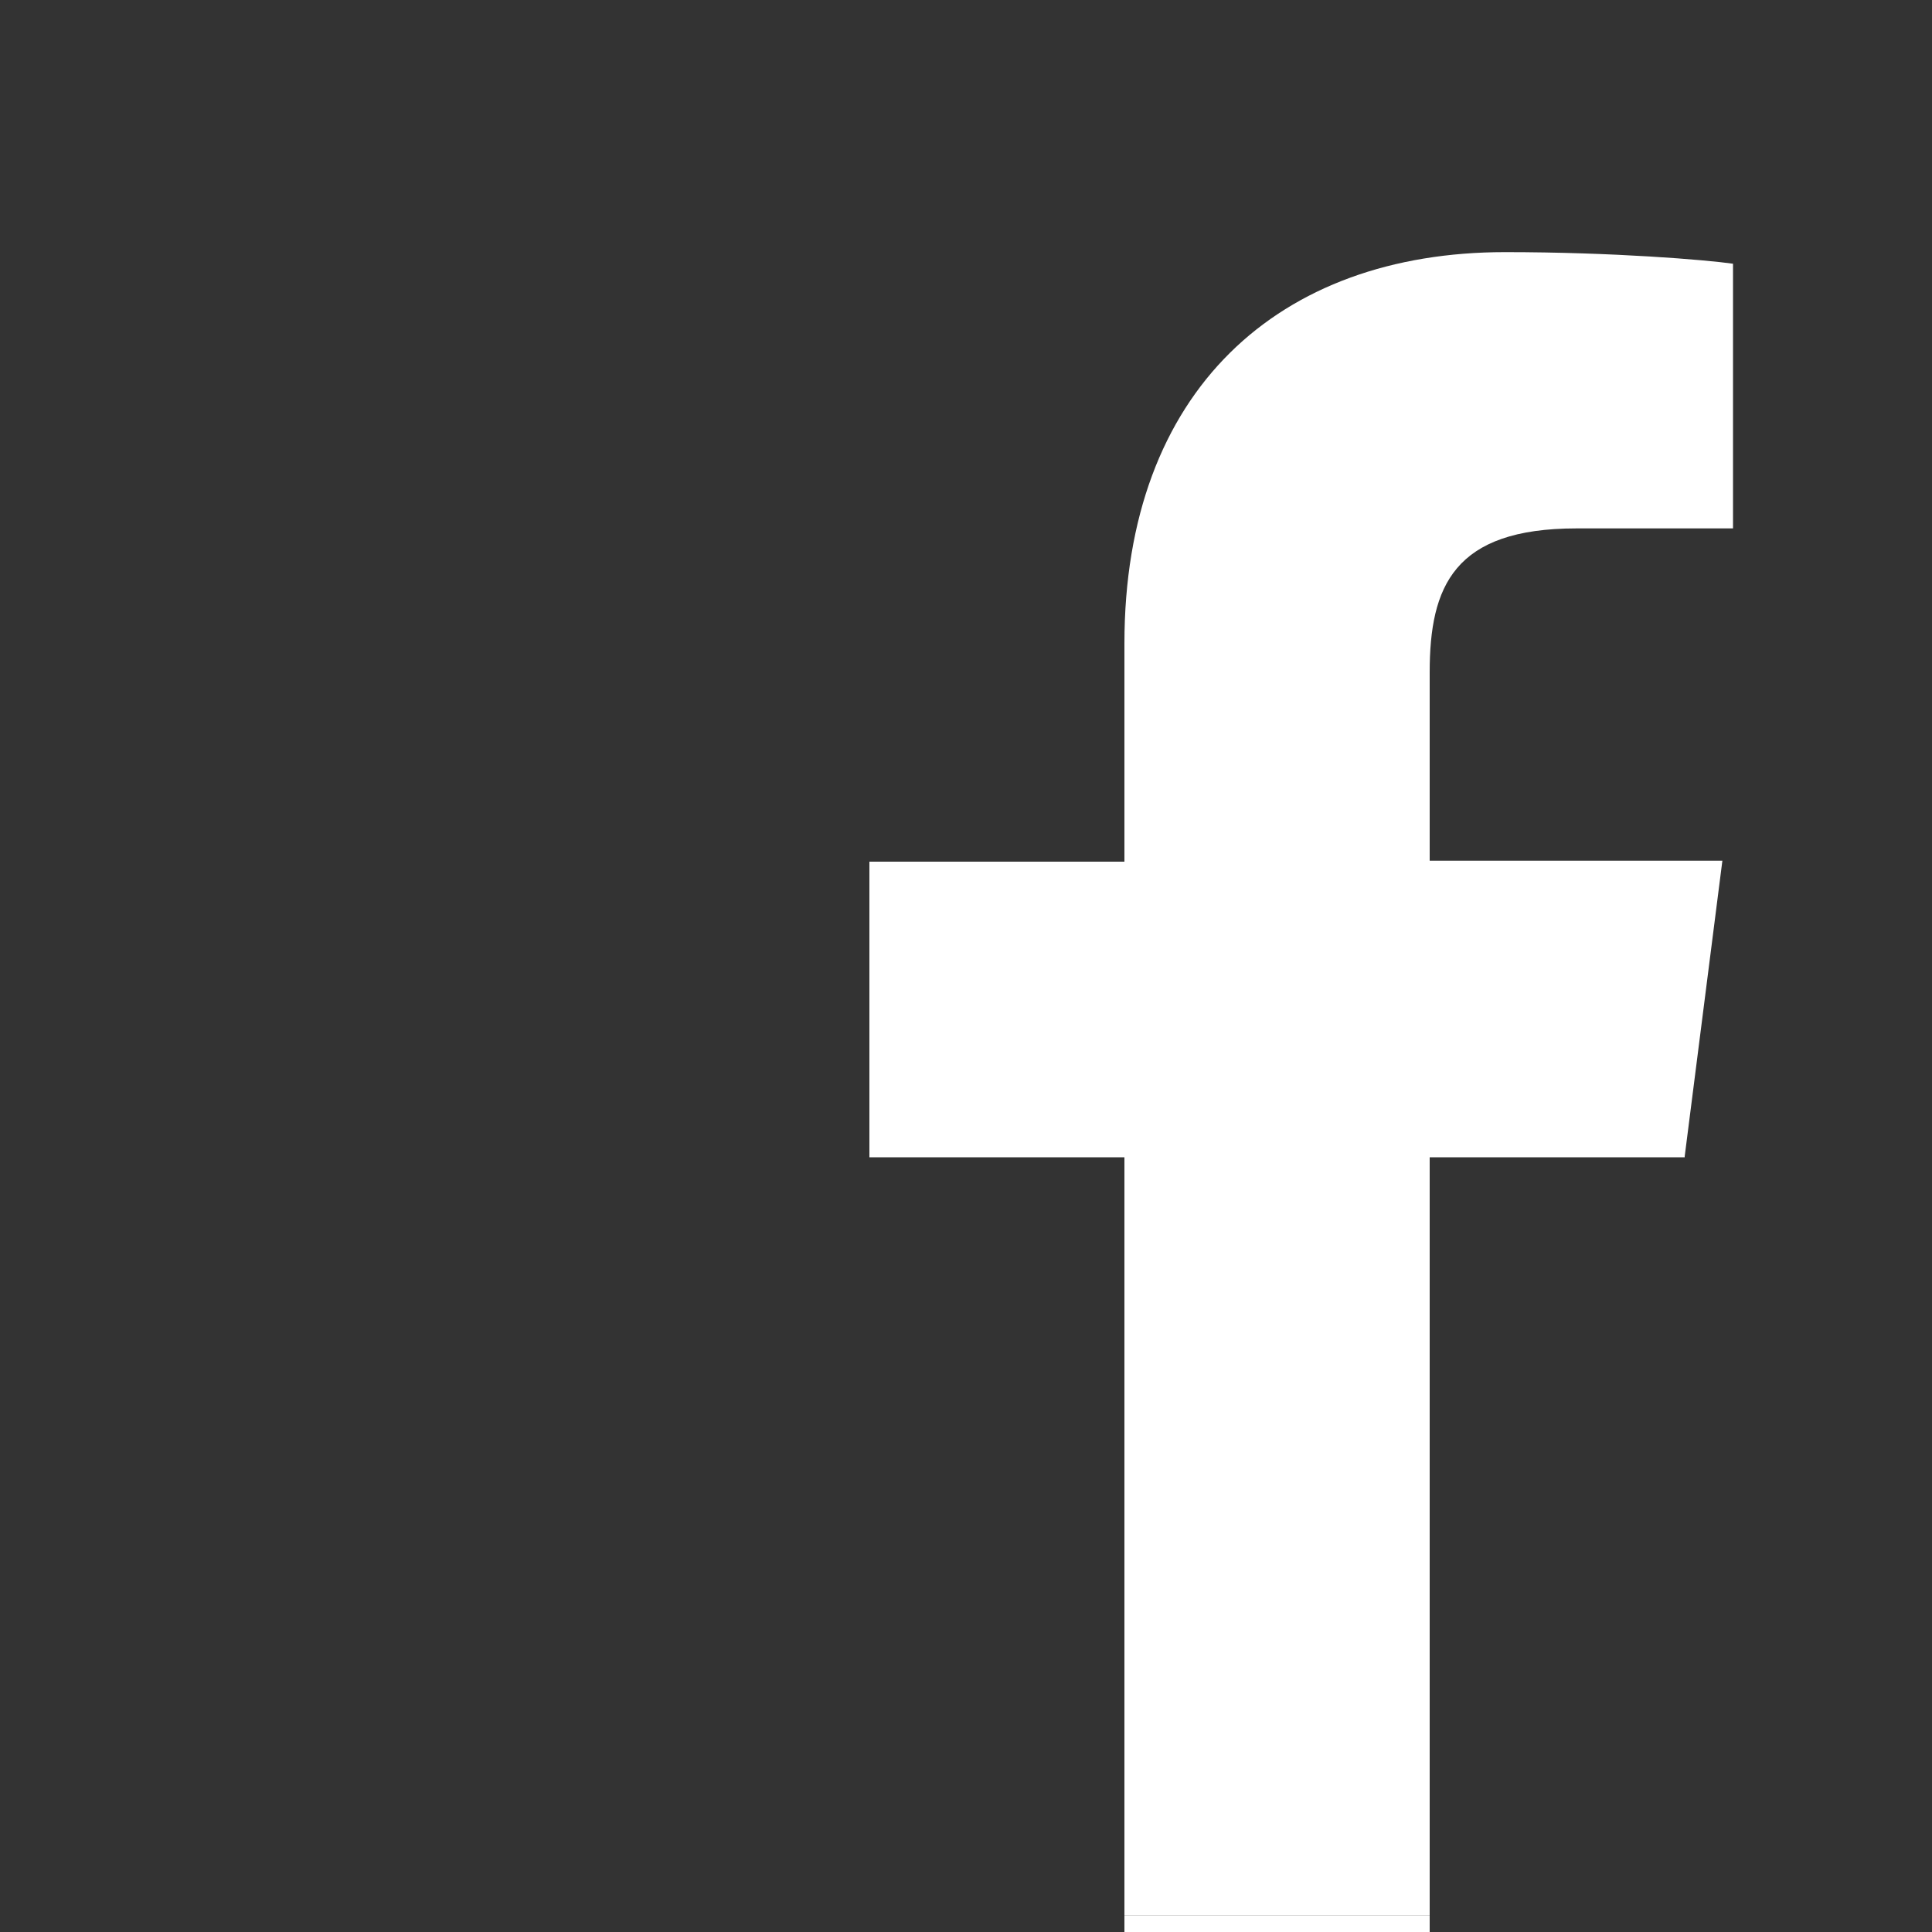
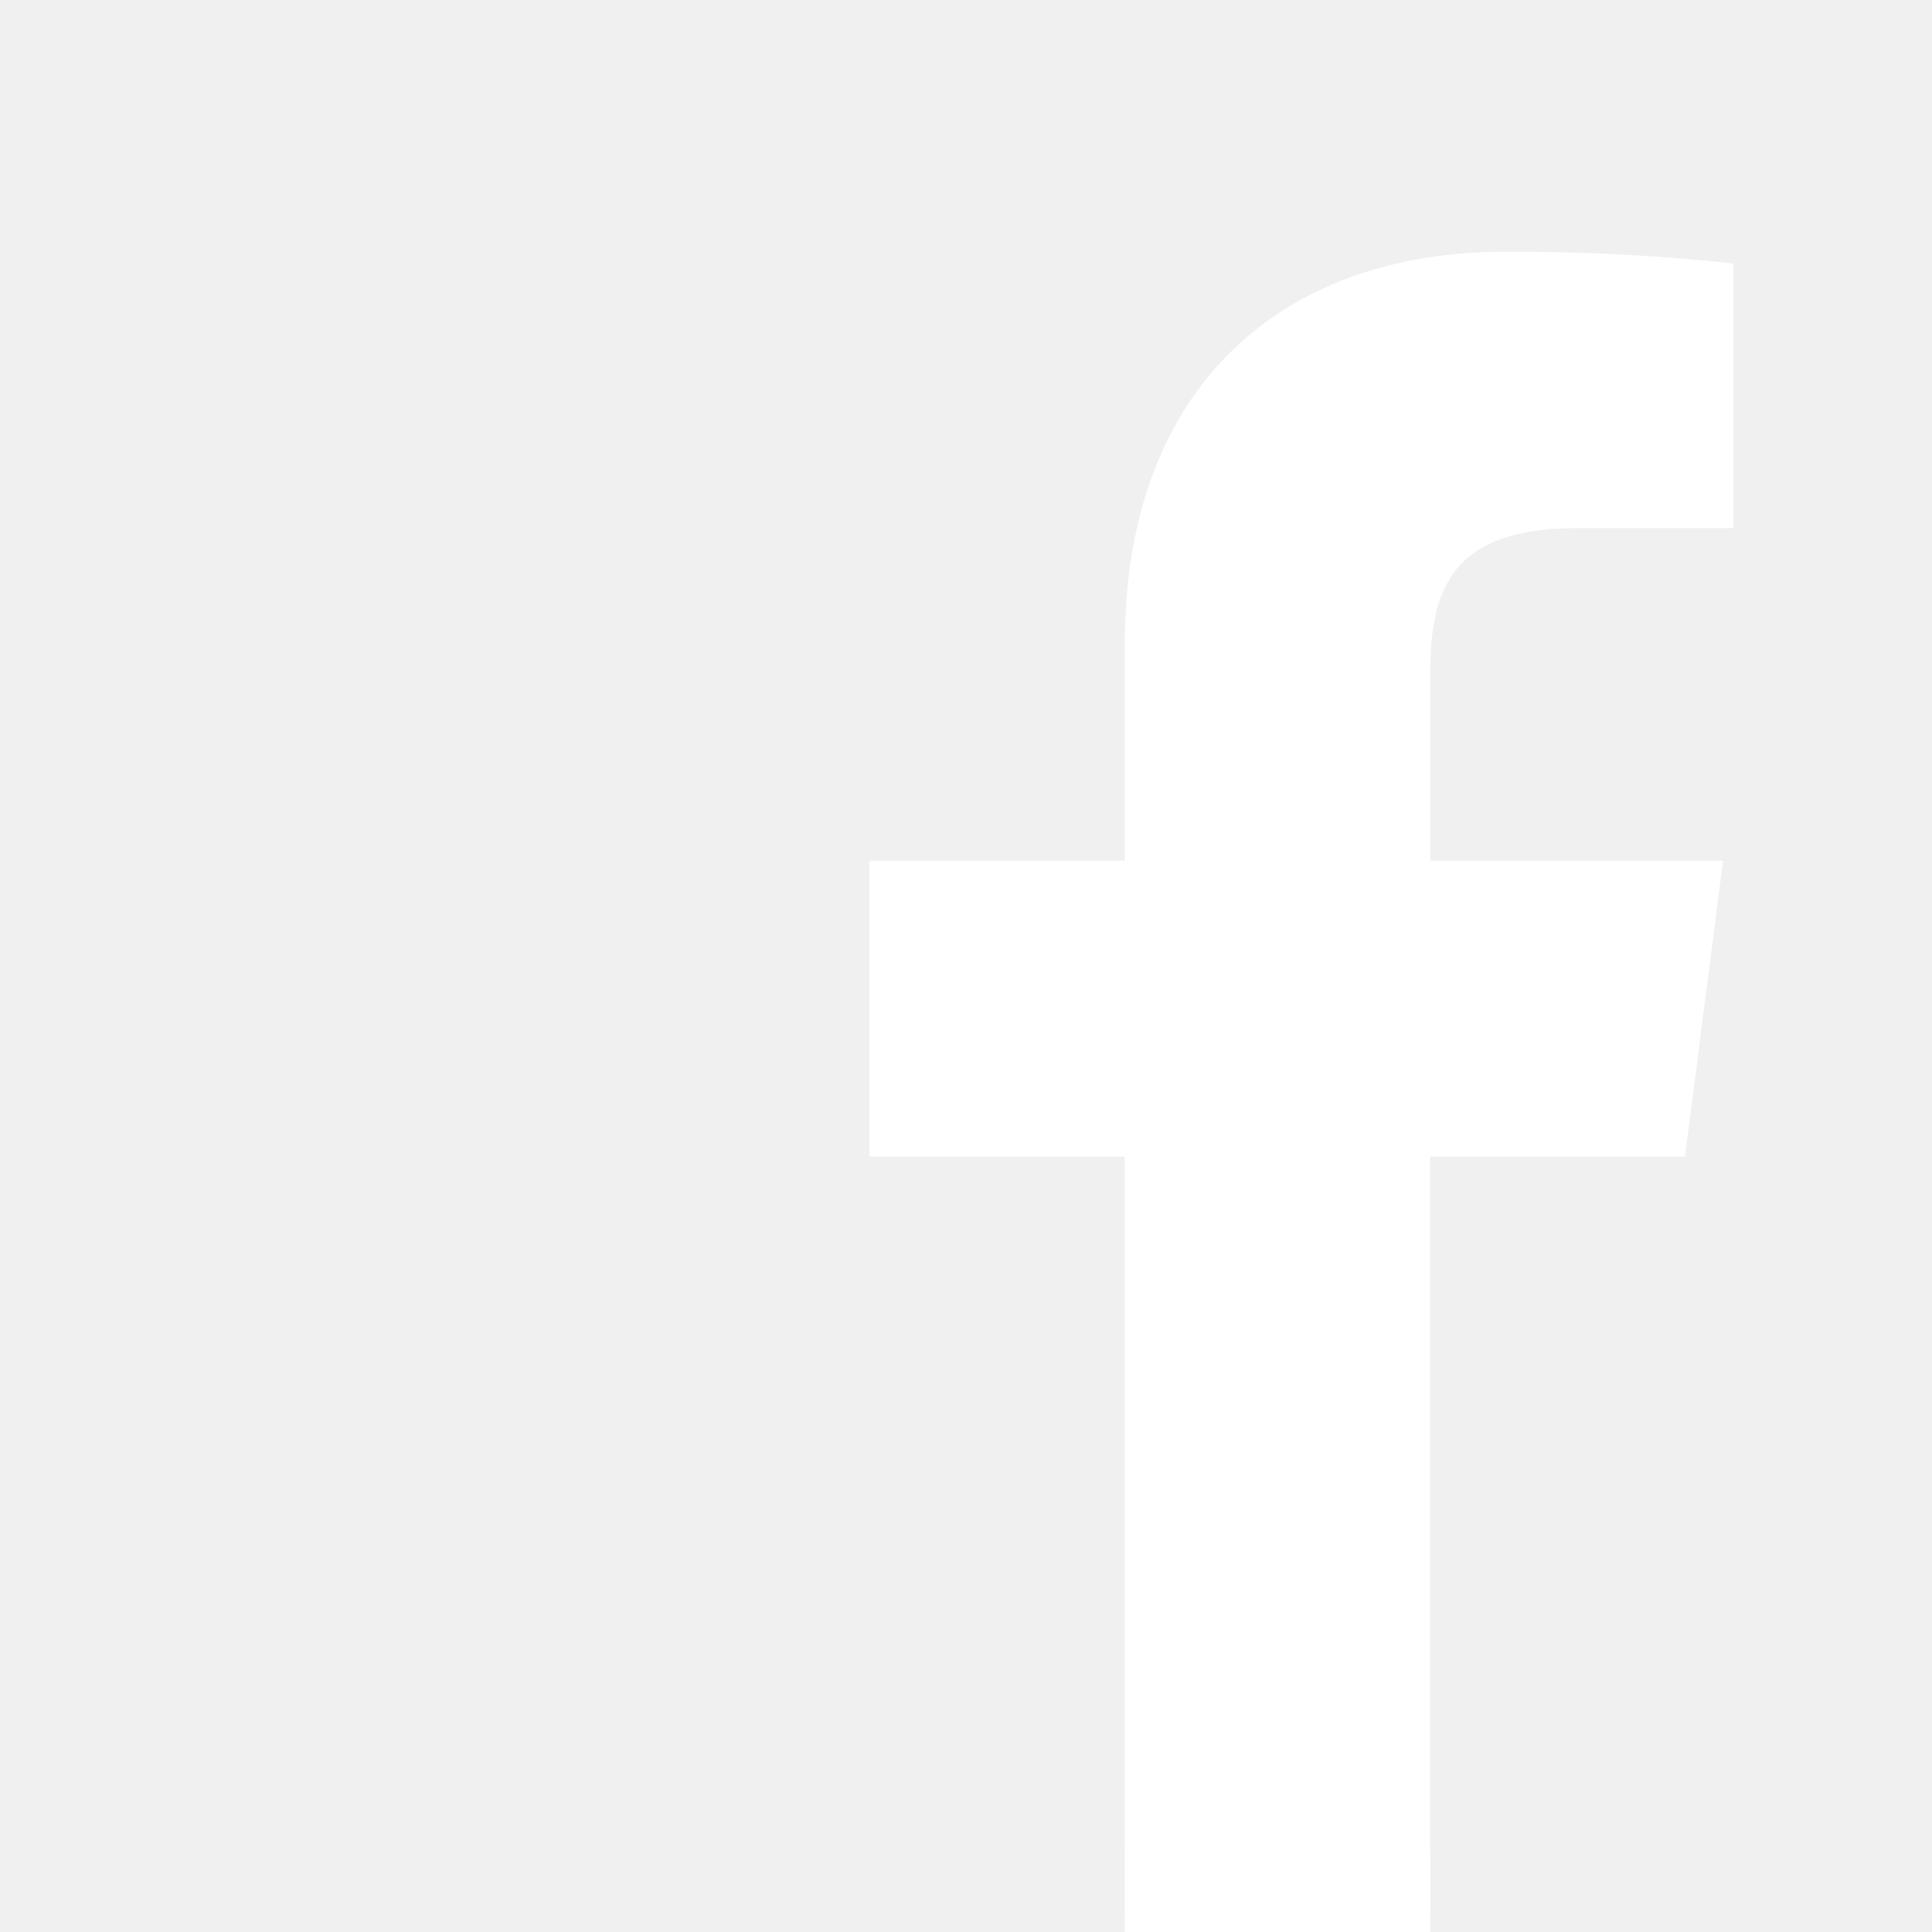
- <svg xmlns="http://www.w3.org/2000/svg" version="1.1" id="Layer_1" x="0px" y="0px" viewBox="0 0 200 200" style="enable-background:new 0 0 200 200;" xml:space="preserve">
-   <style type="text/css">
- 	.st0{fill:#333333;}
- 	.st1{fill:#FFFFFF;}
- </style>
-   <g>
-     <rect y="0" class="st0" width="200" height="200" />
-     <path class="st1" d="M174.4,119.7l3.9-30.6h-30.3V69.6c0-8.9,2.5-14.9,15.2-14.9l16.2,0V27.3c-2.8-0.4-12.4-1.2-23.6-1.2   c-23.4,0-39.4,14.3-39.4,40.5v22.6H90v30.6h26.4v78.5h31.6v-78.5H174.4z" />
-   </g>
-   <rect x="116.4" y="198.3" class="st1" width="31.6" height="6.5" />
+ <svg xmlns="http://www.w3.org/2000/svg" id="Layer_1" data-name="Layer 1" viewBox="0 0 200 200">
+   <defs>
+     <style>.cls-1{fill:#fff;}</style>
+   </defs>
+   <path class="cls-1" d="M174.43,119.72l3.94-30.61H148.06V69.57c0-8.86,2.47-14.9,15.18-14.9h16.2V27.27a215.56,215.56,0,0,0-23.62-1.21c-23.38,0-39.37,14.27-39.37,40.47V89.11H90v30.61h26.43v78.55h31.61V119.72h26.37Z" />
+   <rect class="cls-1" x="116.45" y="191.61" width="31.61" height="13.14" />
</svg>
